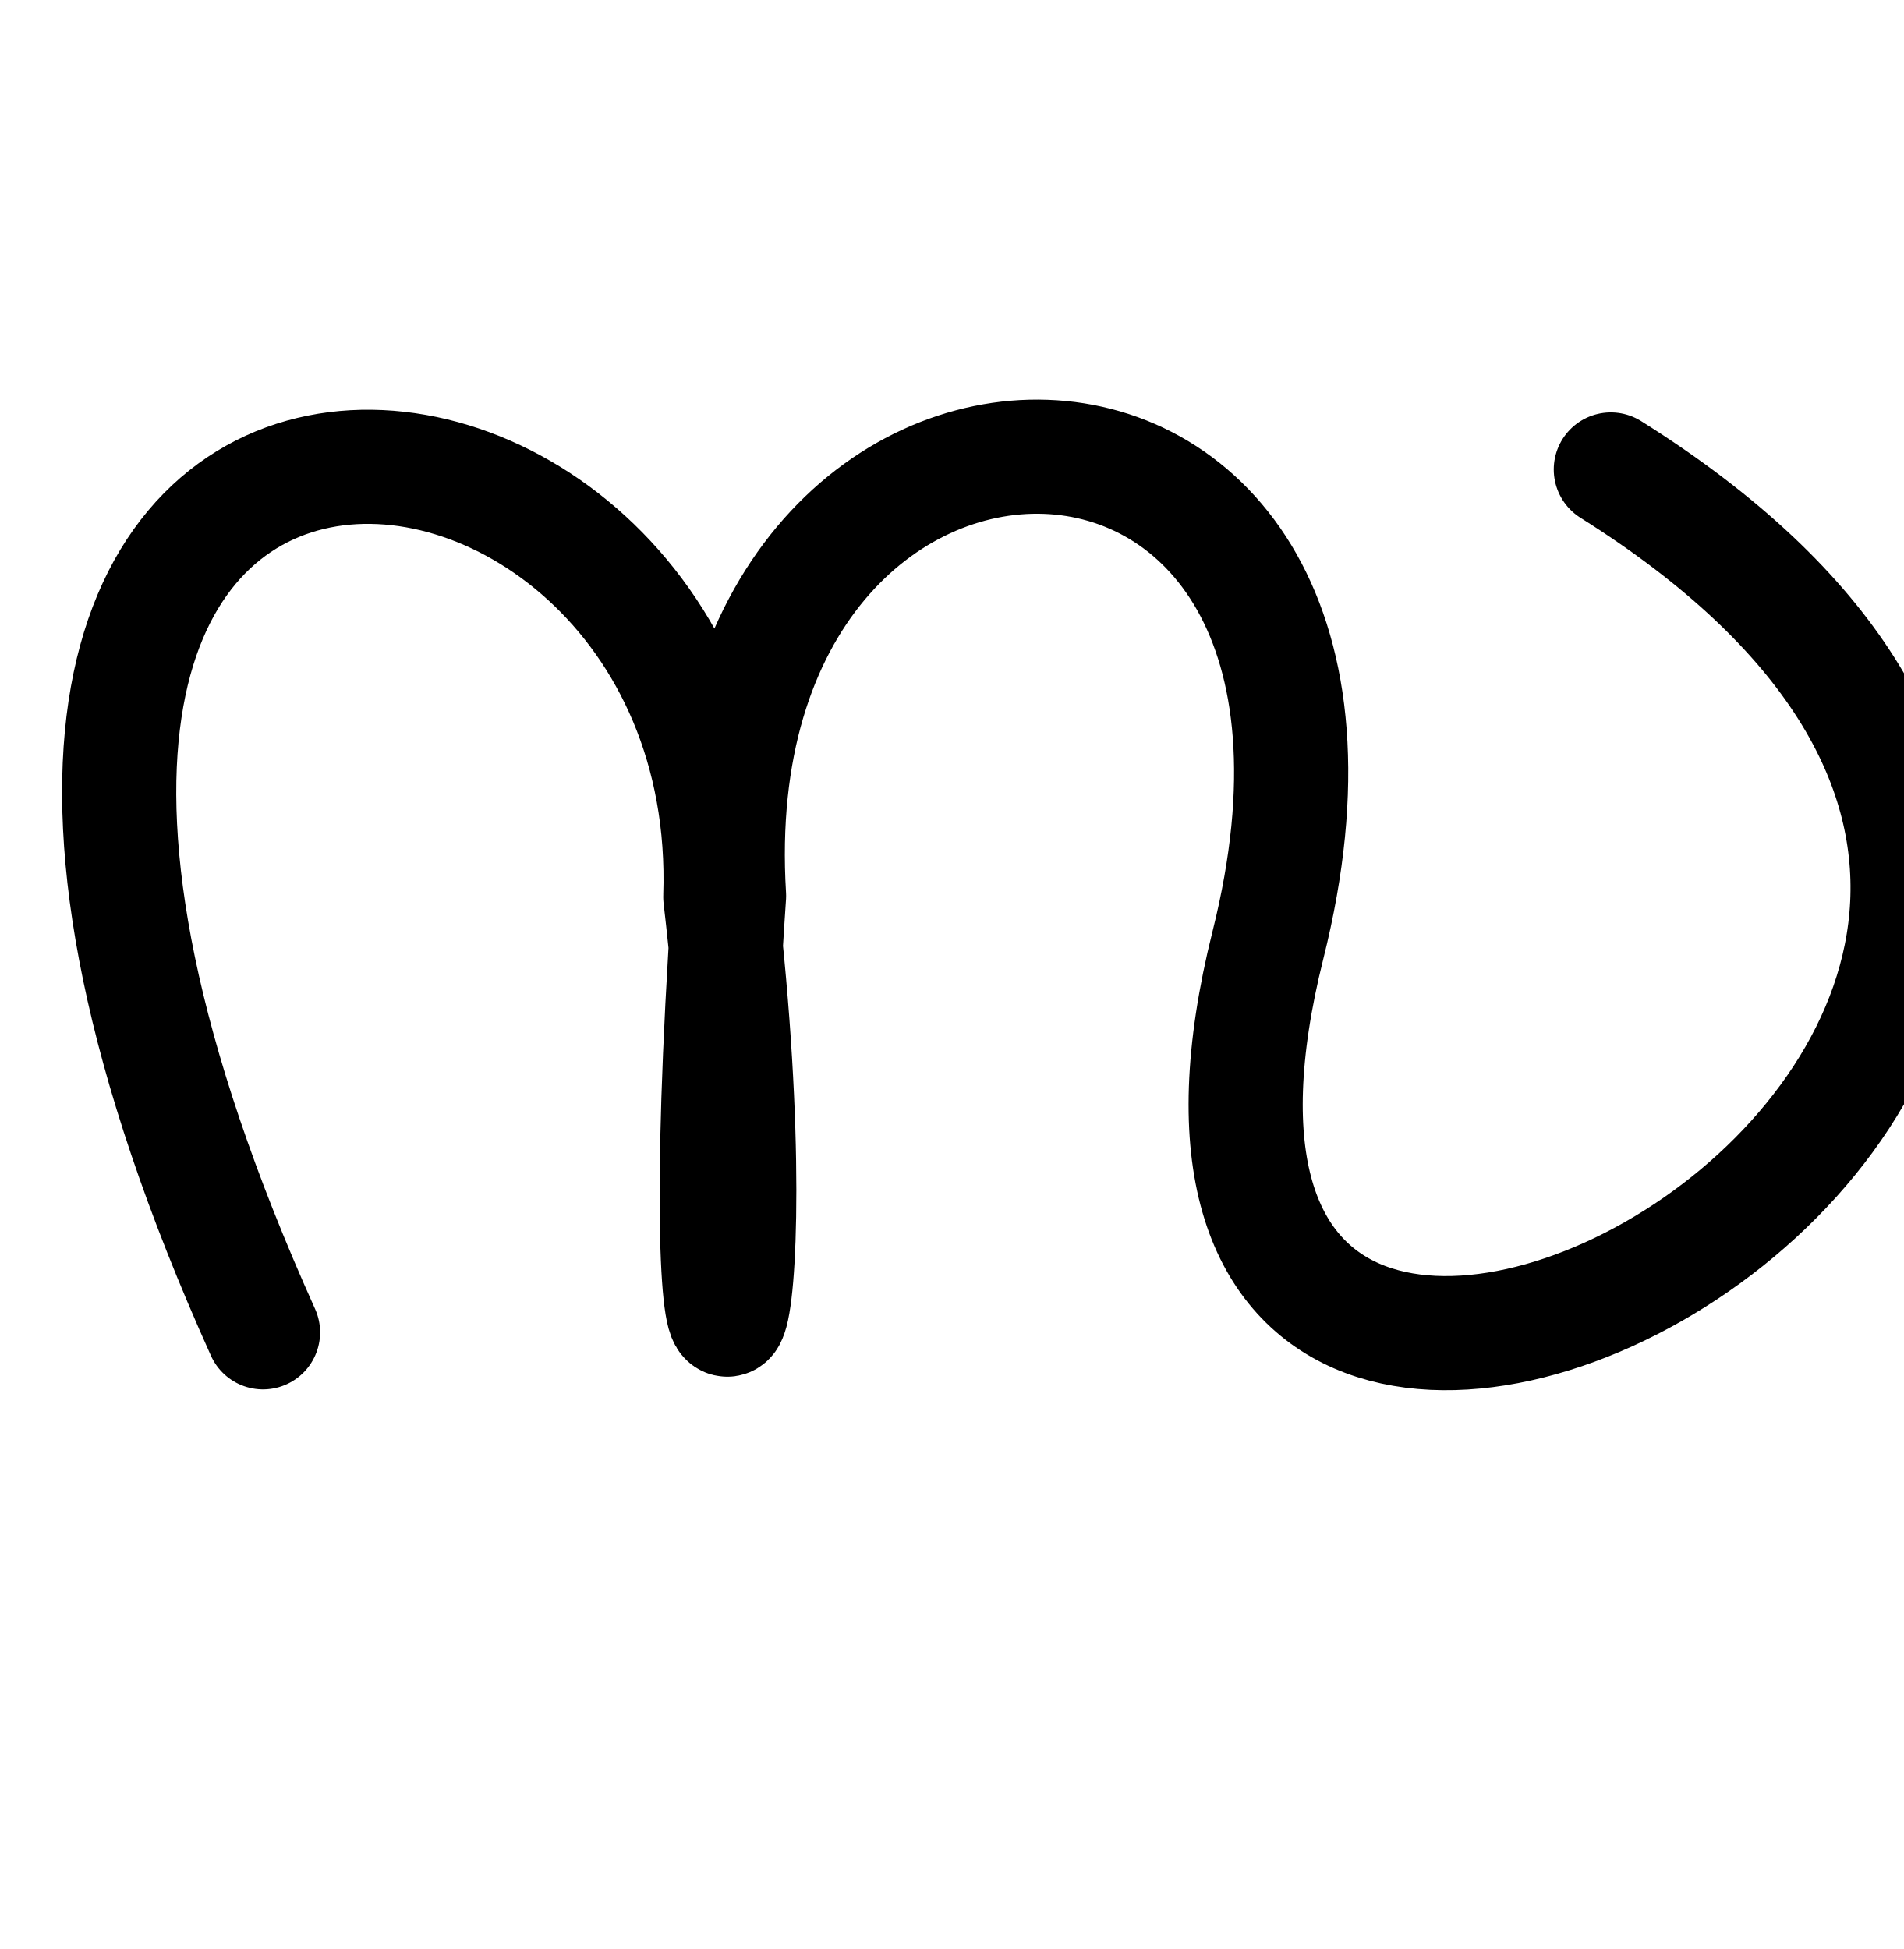
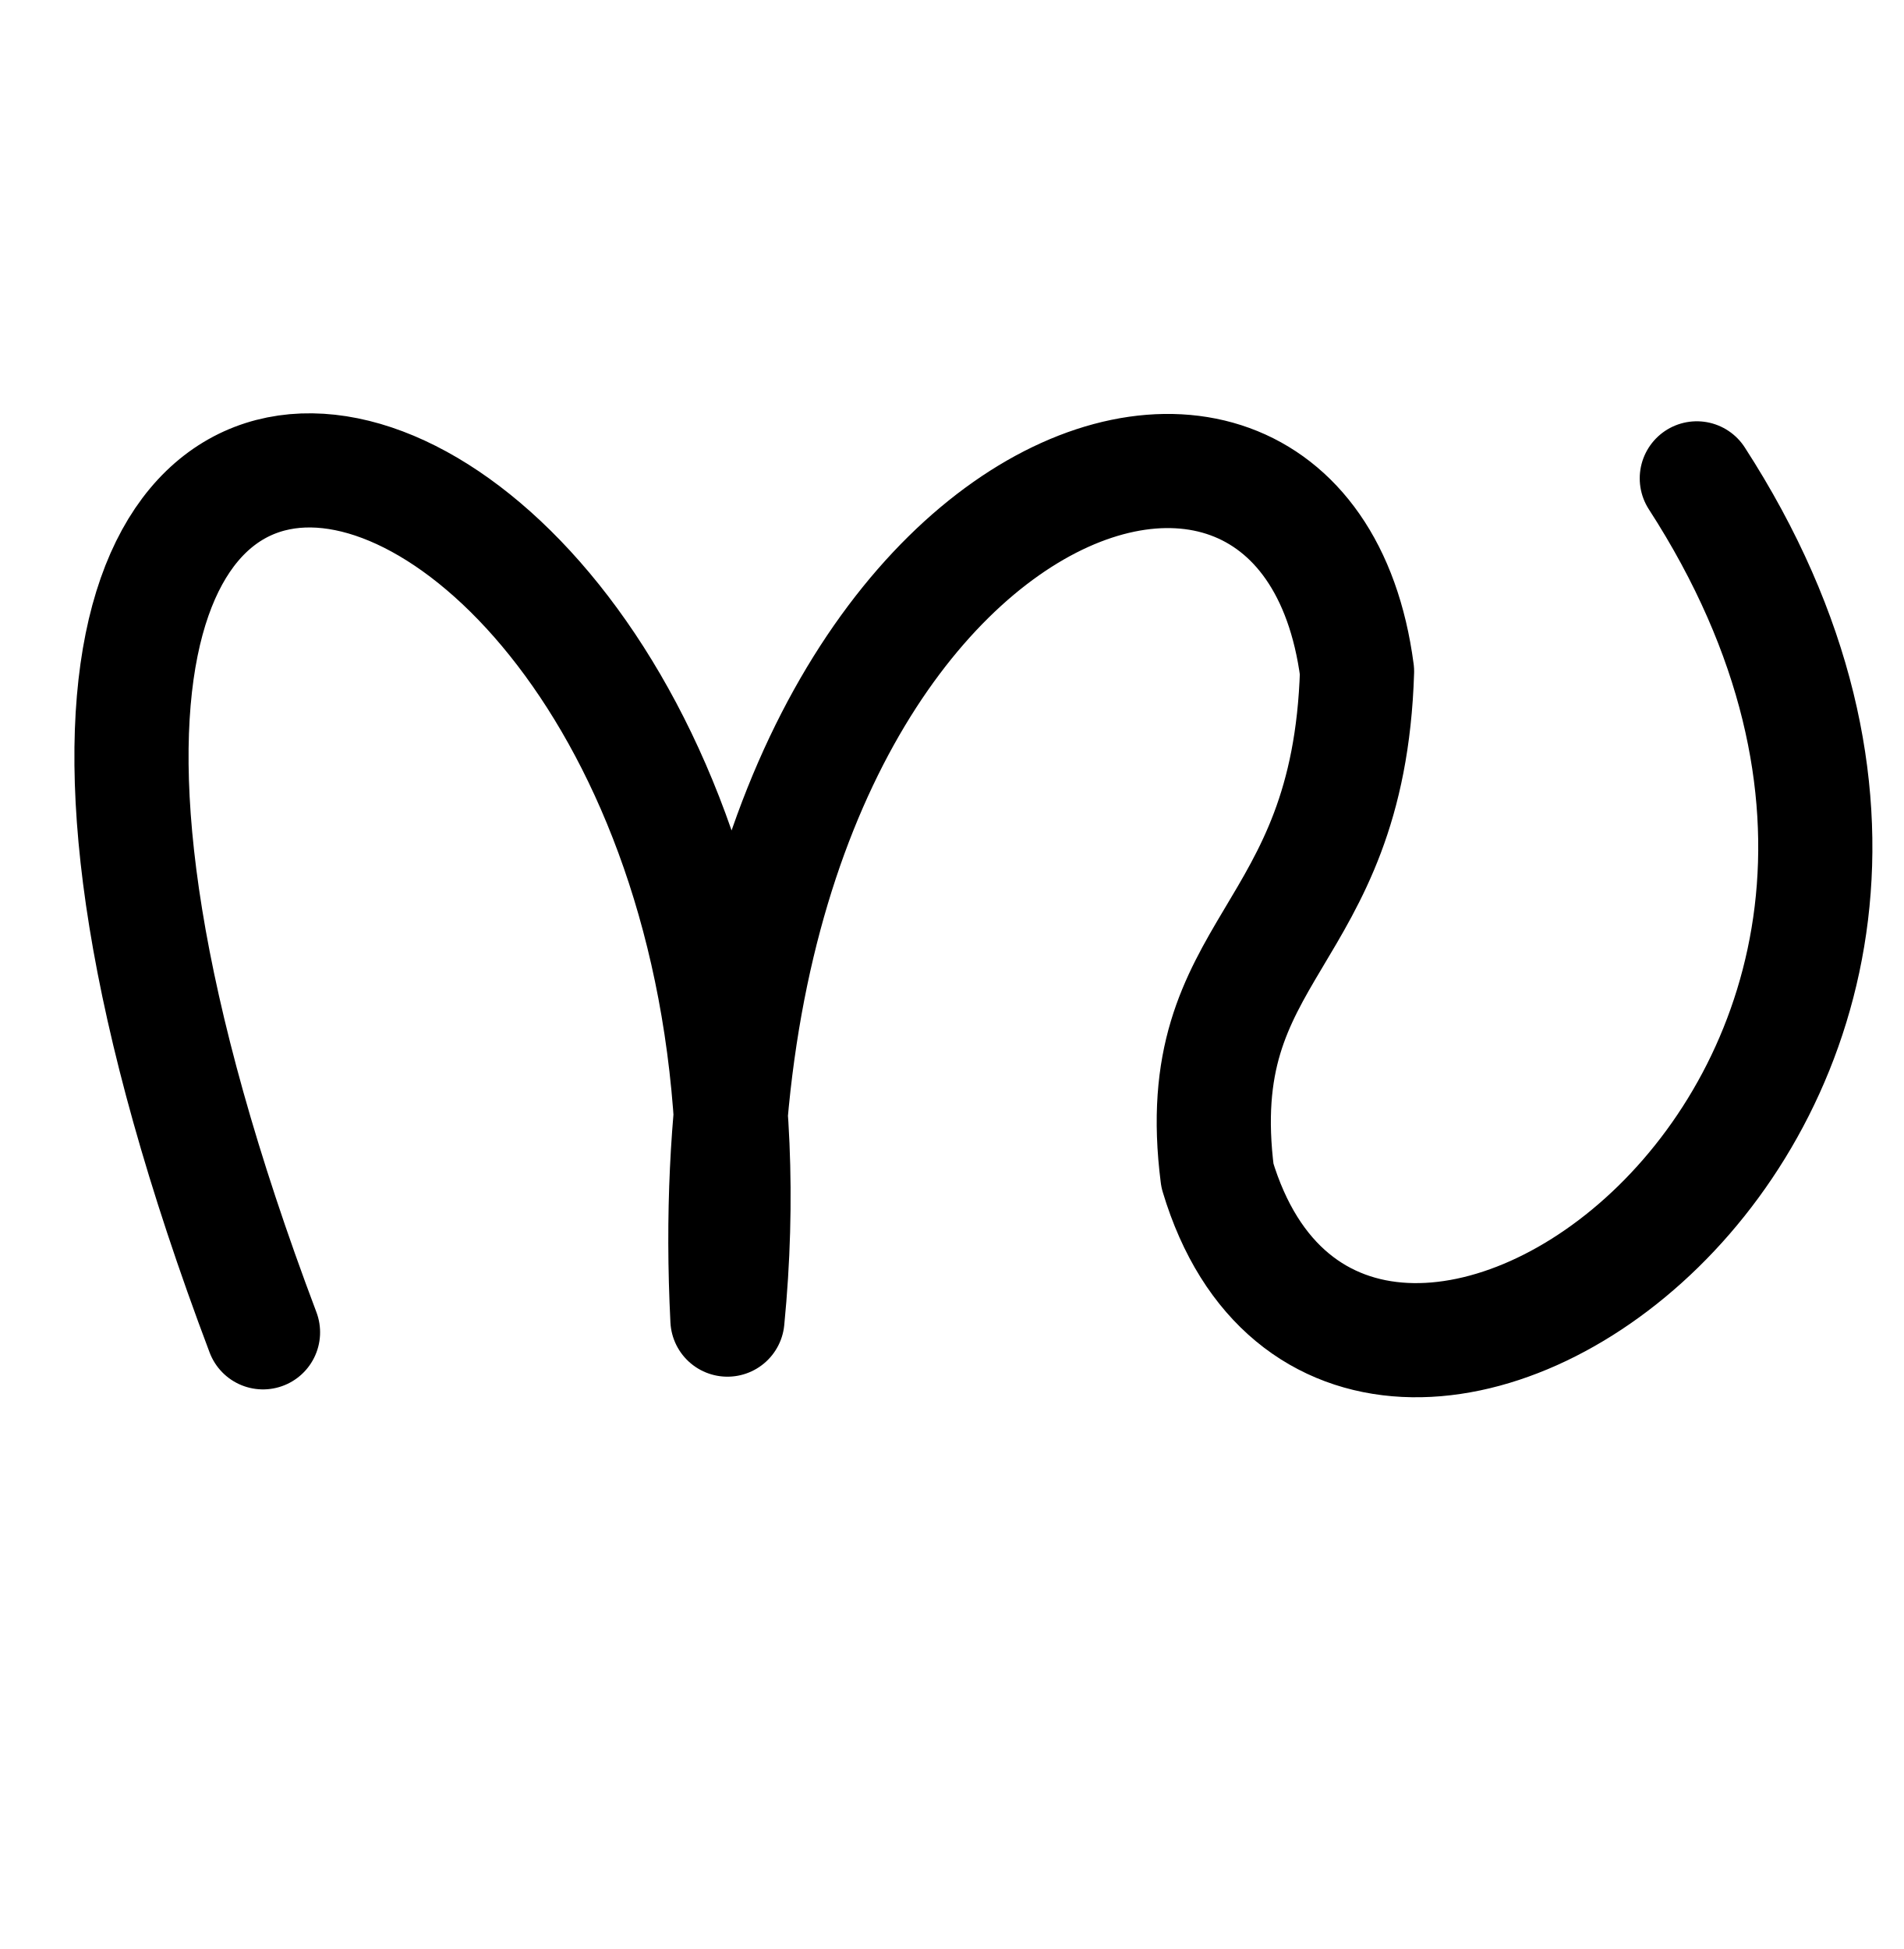
<svg xmlns="http://www.w3.org/2000/svg" width="2000" height="2048" id="svg2992" version="1.1">
  <defs id="defs5498">
    </defs>
  <g id="layer1" transform="translate(0,1048)">
-     <path style="fill:none;stroke:#000000;stroke-width:119.945;stroke-linecap:round;stroke-linejoin:round;stroke-miterlimit:4;stroke-dasharray:none;stroke-opacity:1" d="M 276.338,352 C -252.456,-822.162 778,-728 756.801,-105.548 816,400 720,568 765.992,-106.658 728,-728 1501.962,-732.684 1332.226,-55.087 1104,856 2640,40 1692.46,-554.69" id="path3858" />
+     <path style="fill:none;stroke:#000000;stroke-width:119.945;stroke-linecap:round;stroke-linejoin:round;stroke-miterlimit:4;stroke-dasharray:none;stroke-opacity:1" d="M 276.338,352 C -240,-1016 864,-680 764.297,338.643 720,-536 1368.92,-776 1425.813,-342.46 1416.92,-56 1248,-56 1279.107,187.331 1417.299,648.466 2208.49,113.072 1782.795,-545.345" id="path3858" />
  </g>
</svg>
